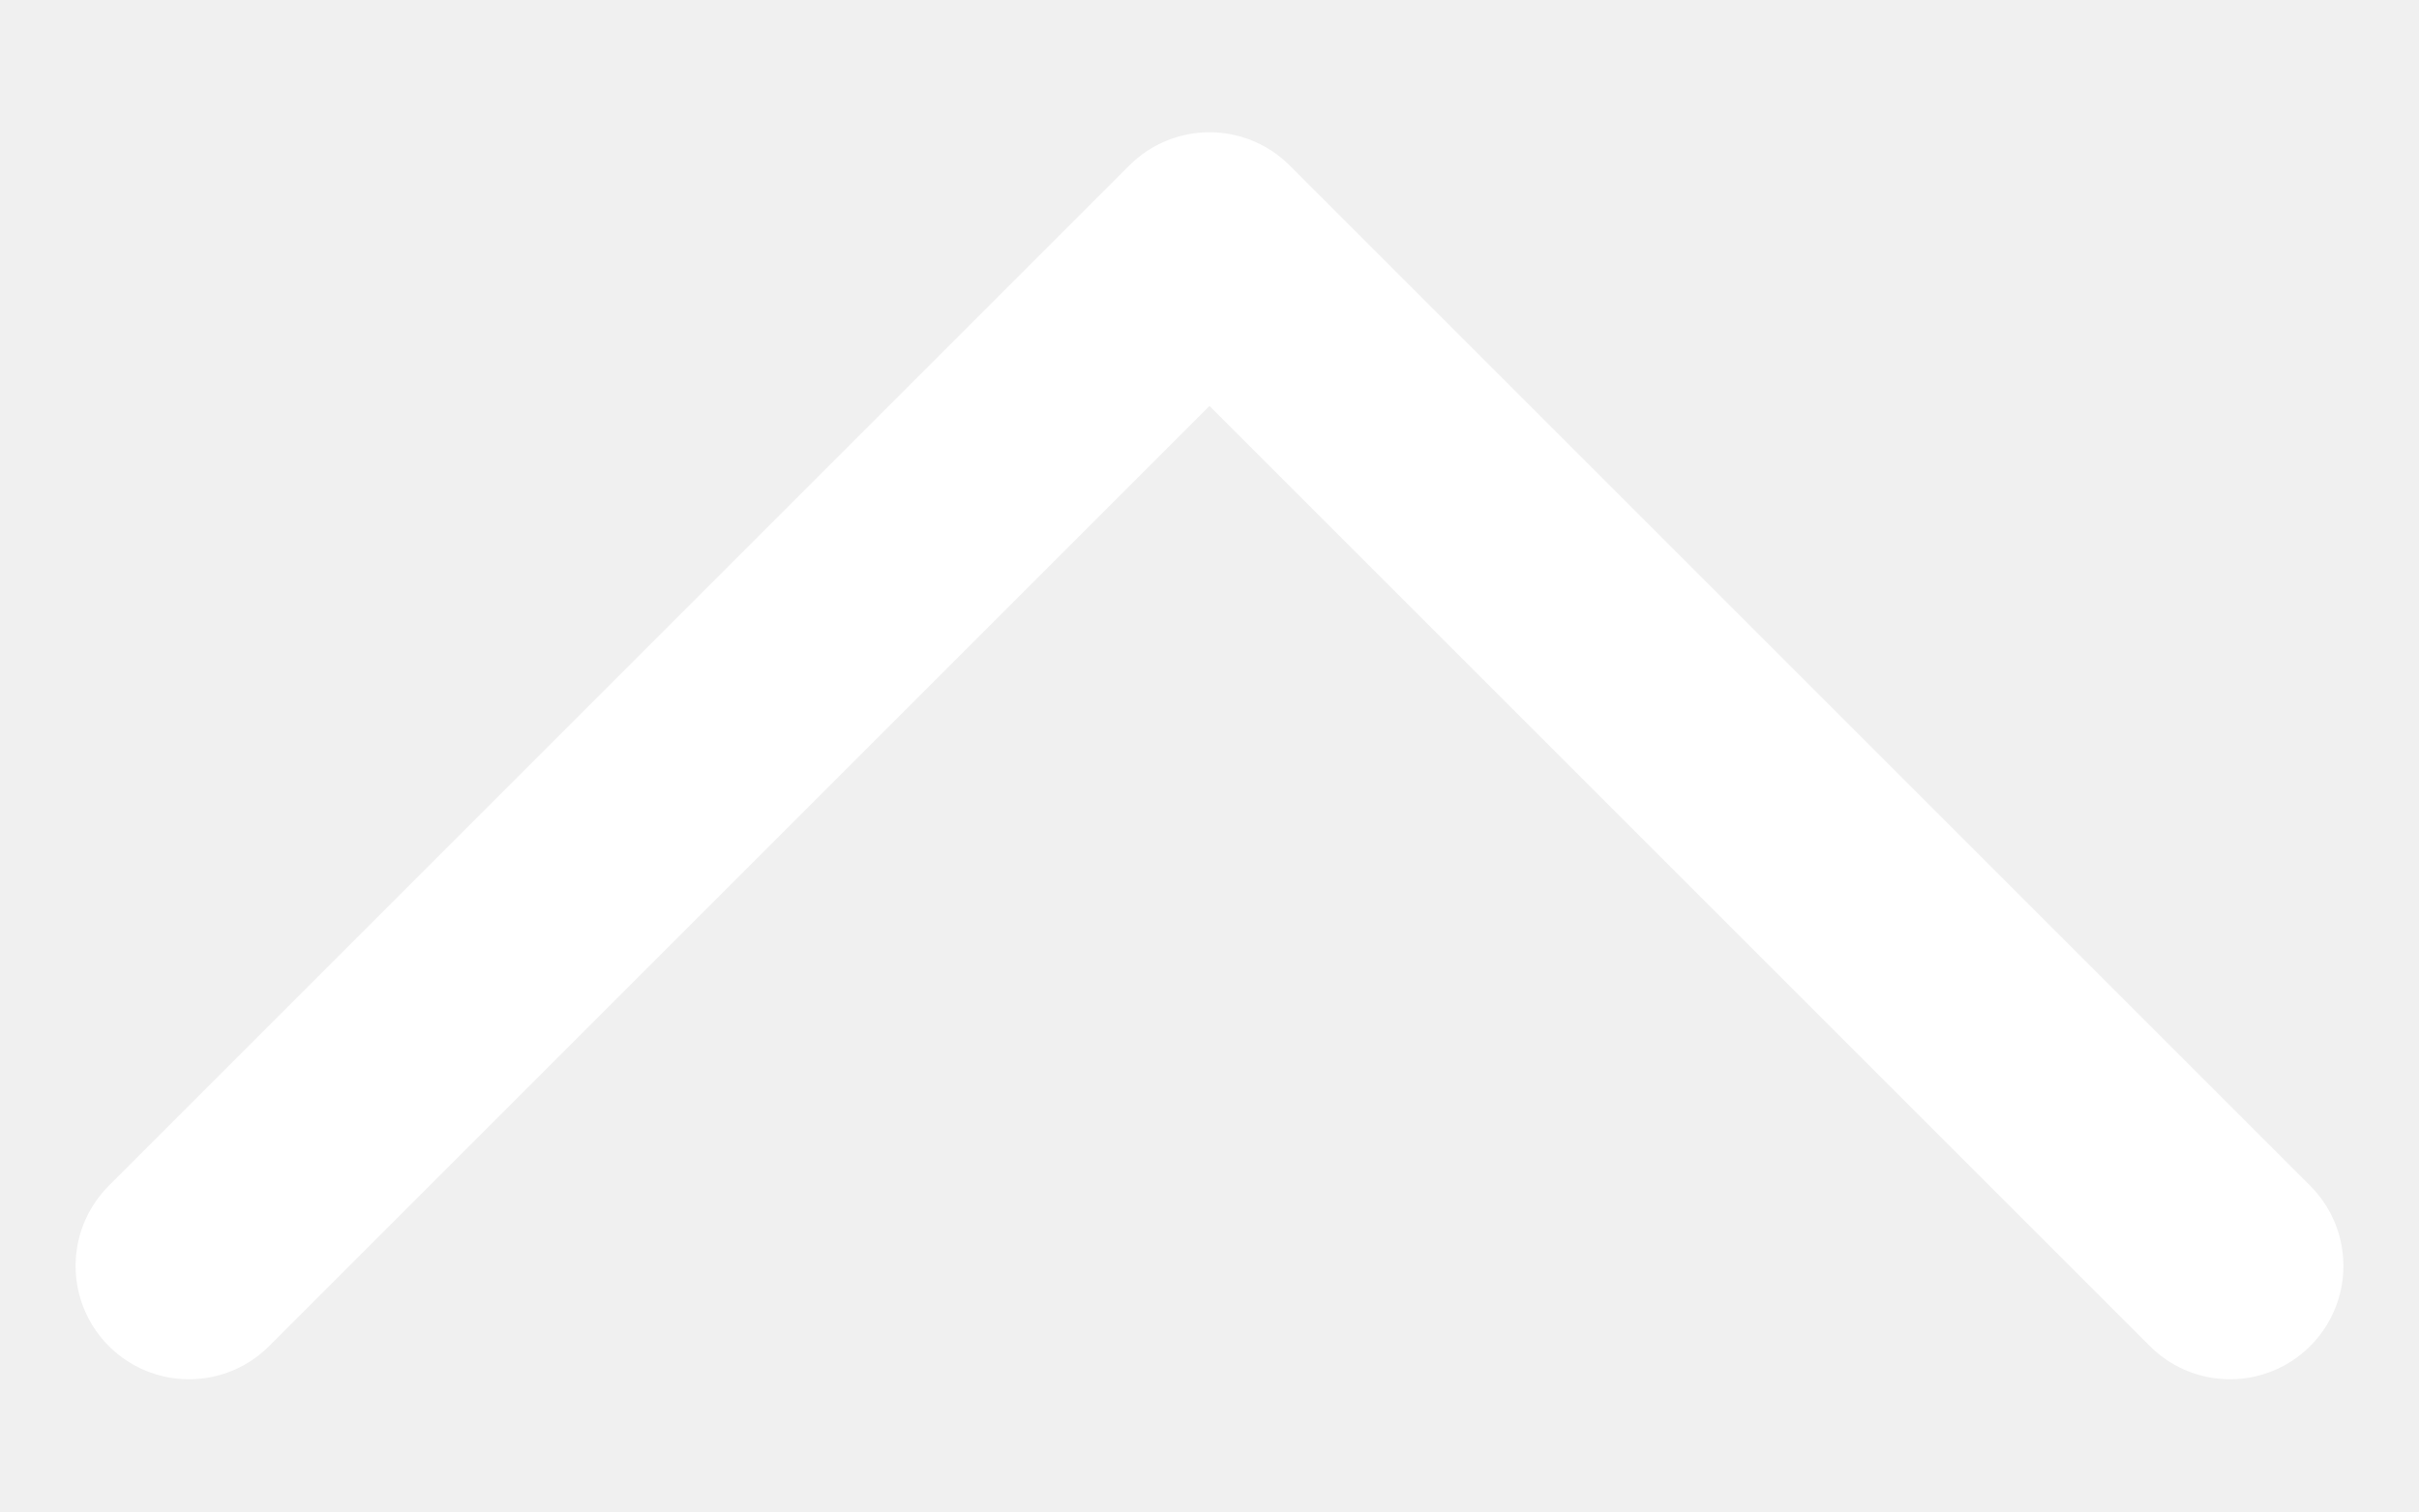
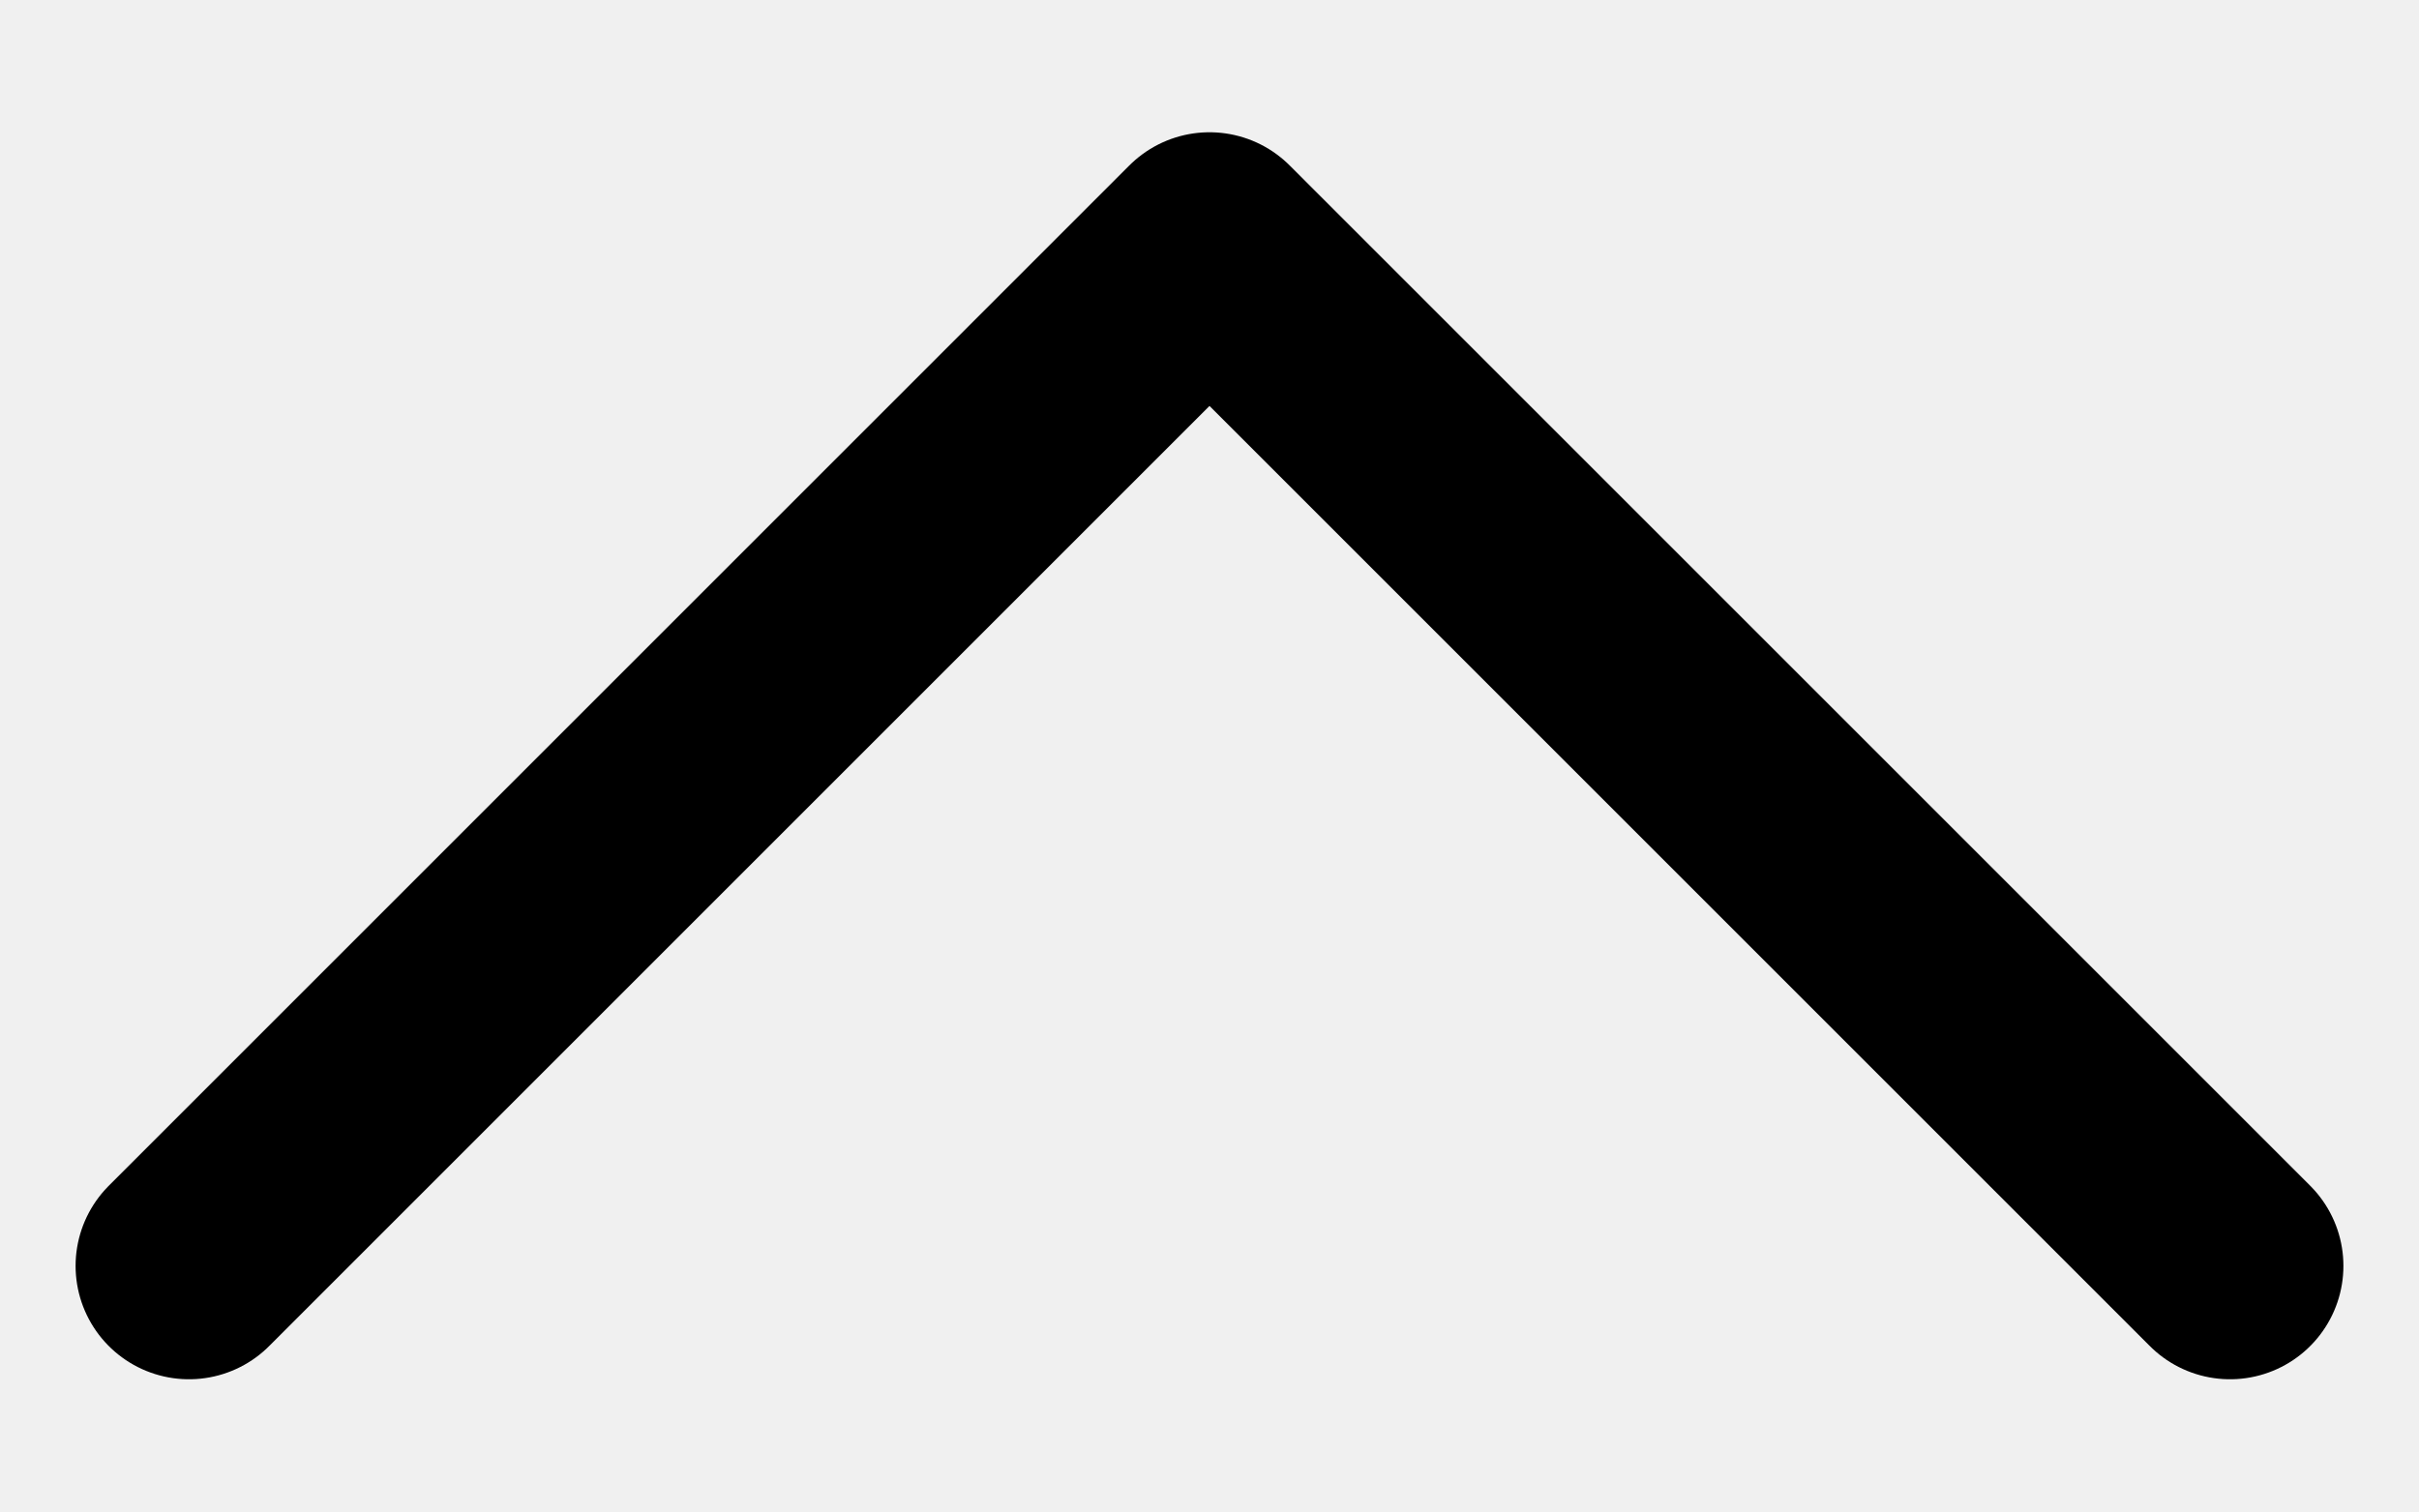
<svg xmlns="http://www.w3.org/2000/svg" width="16" height="10" viewBox="0 0 16 10" fill="none">
-   <path d="M1.25 8.375L8 1.625L14.75 8.375" stroke="white" stroke-width="1.5" stroke-linecap="round" stroke-linejoin="round" />
+   <path d="M1.25 8.375L8 1.625L14.75 8.375" stroke="black" stroke-width="1.5" stroke-linecap="round" stroke-linejoin="round" />
</svg>
